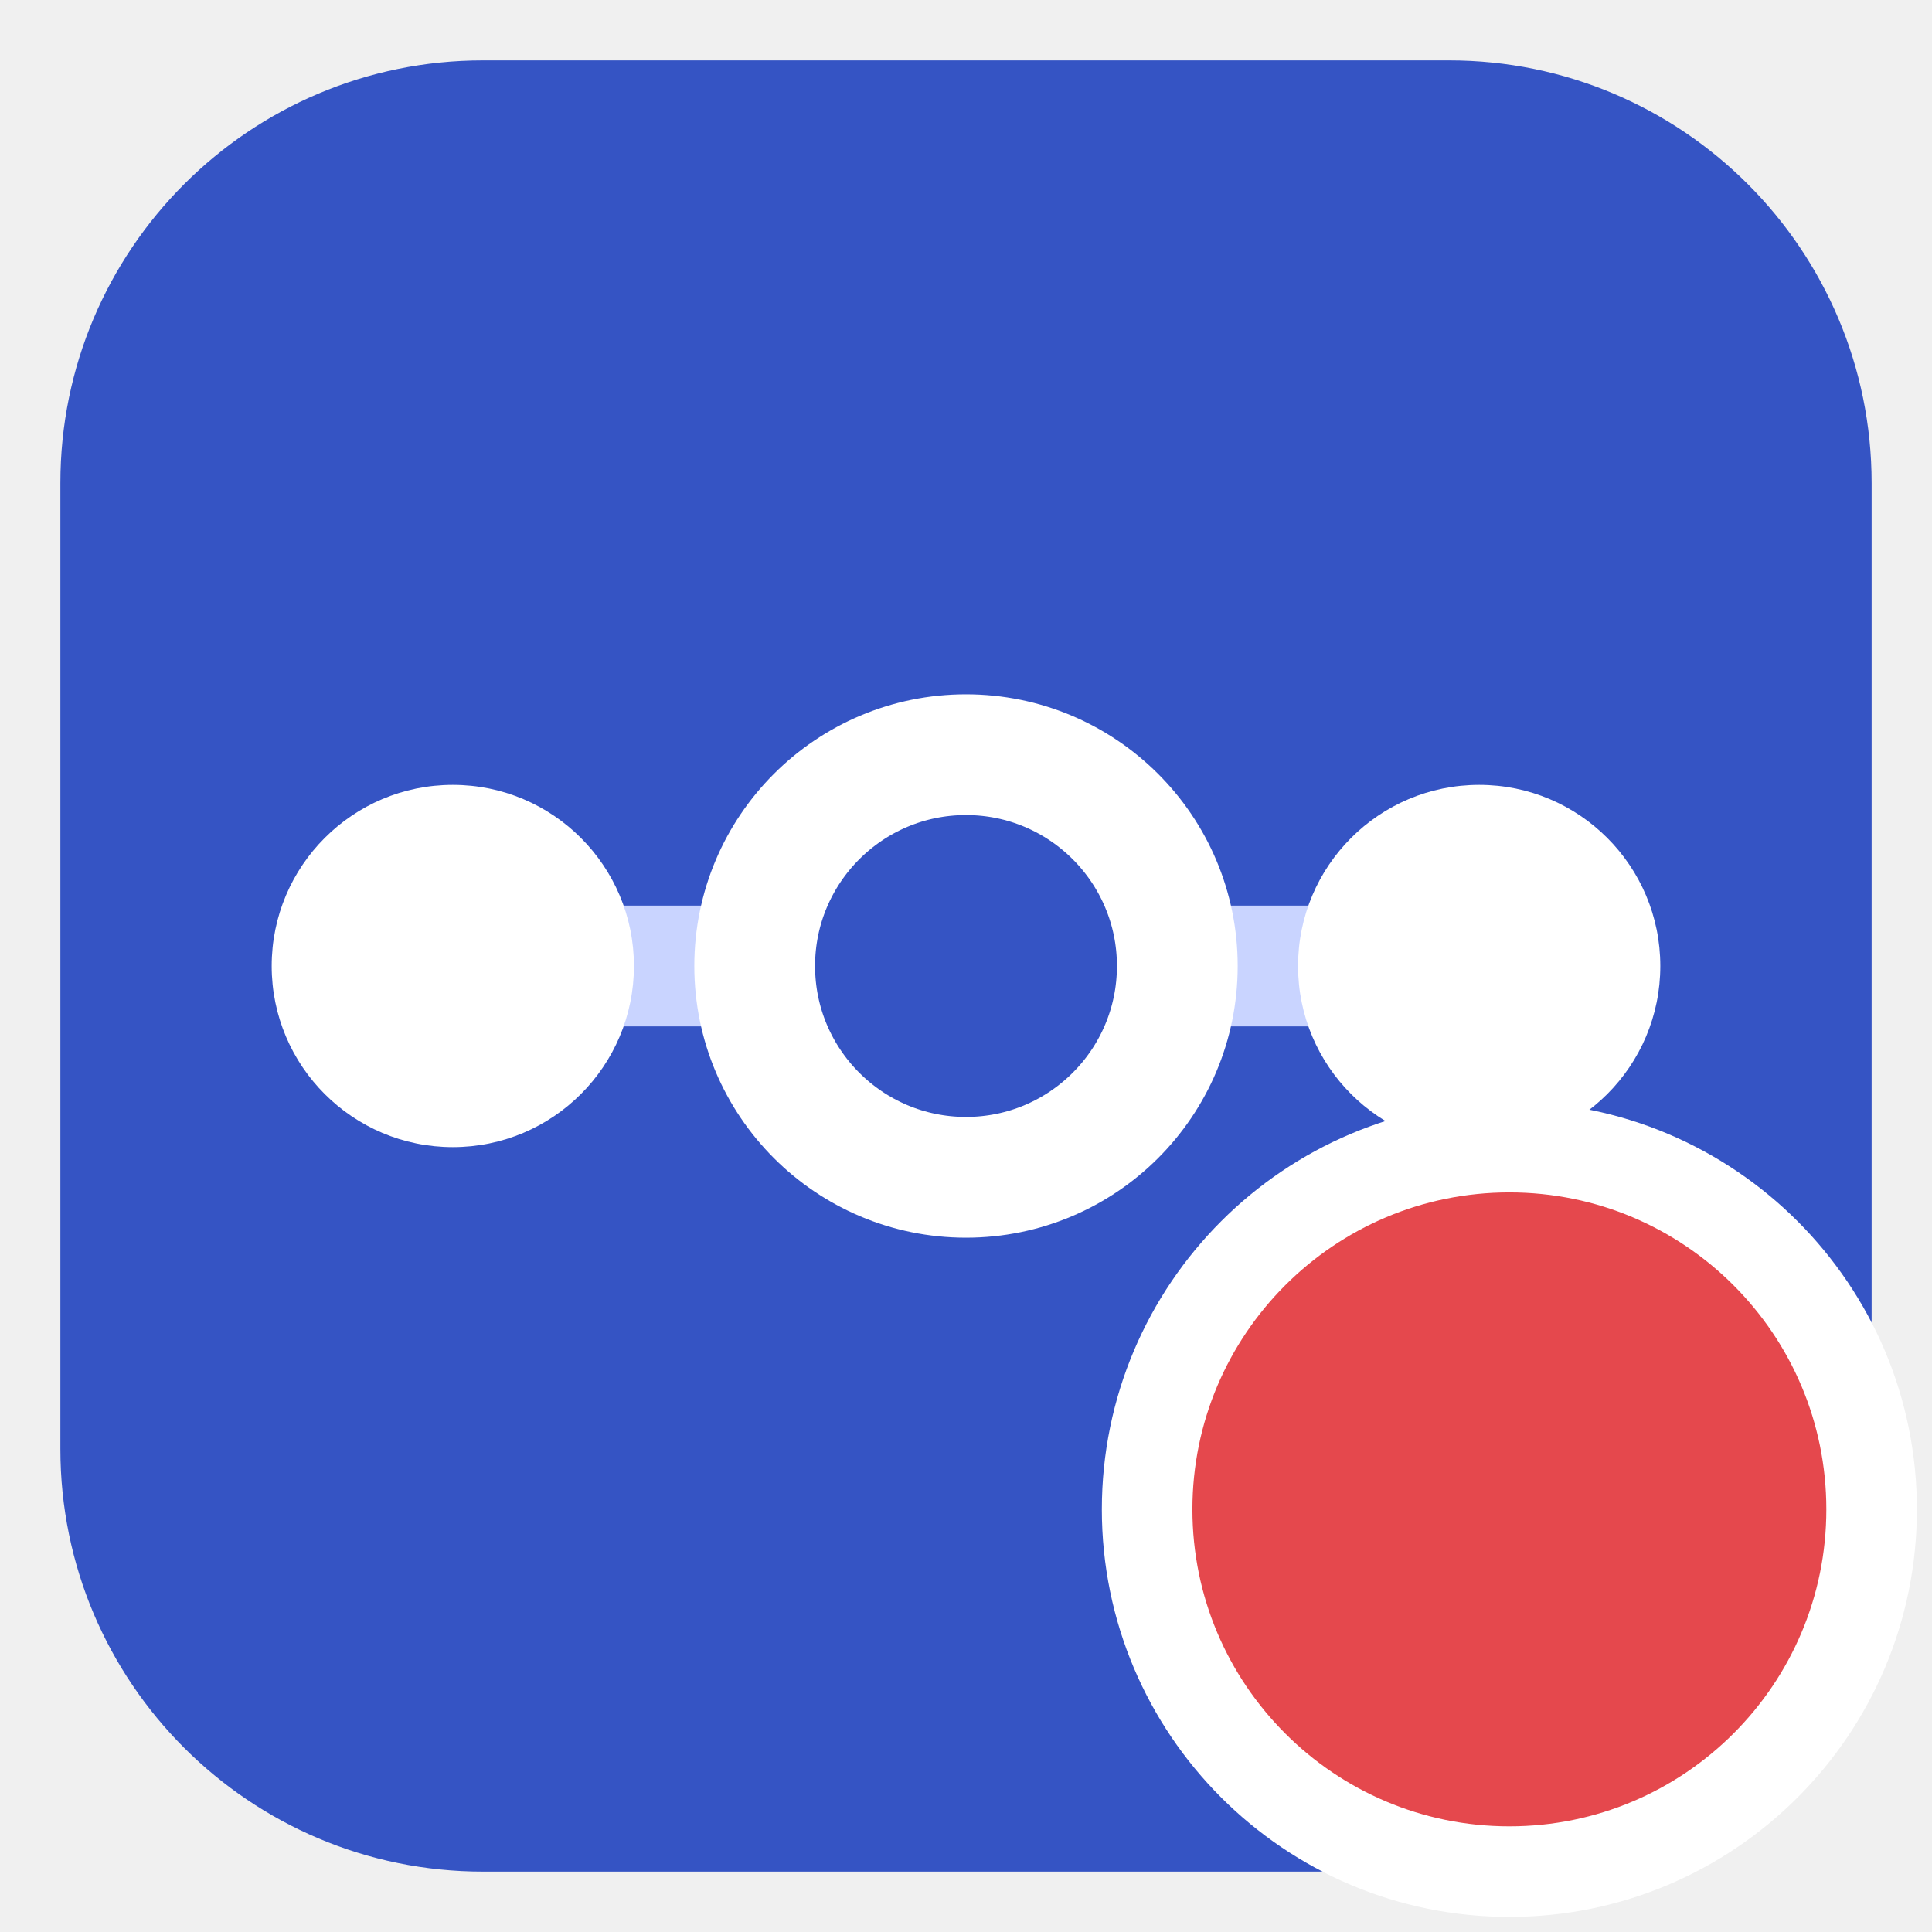
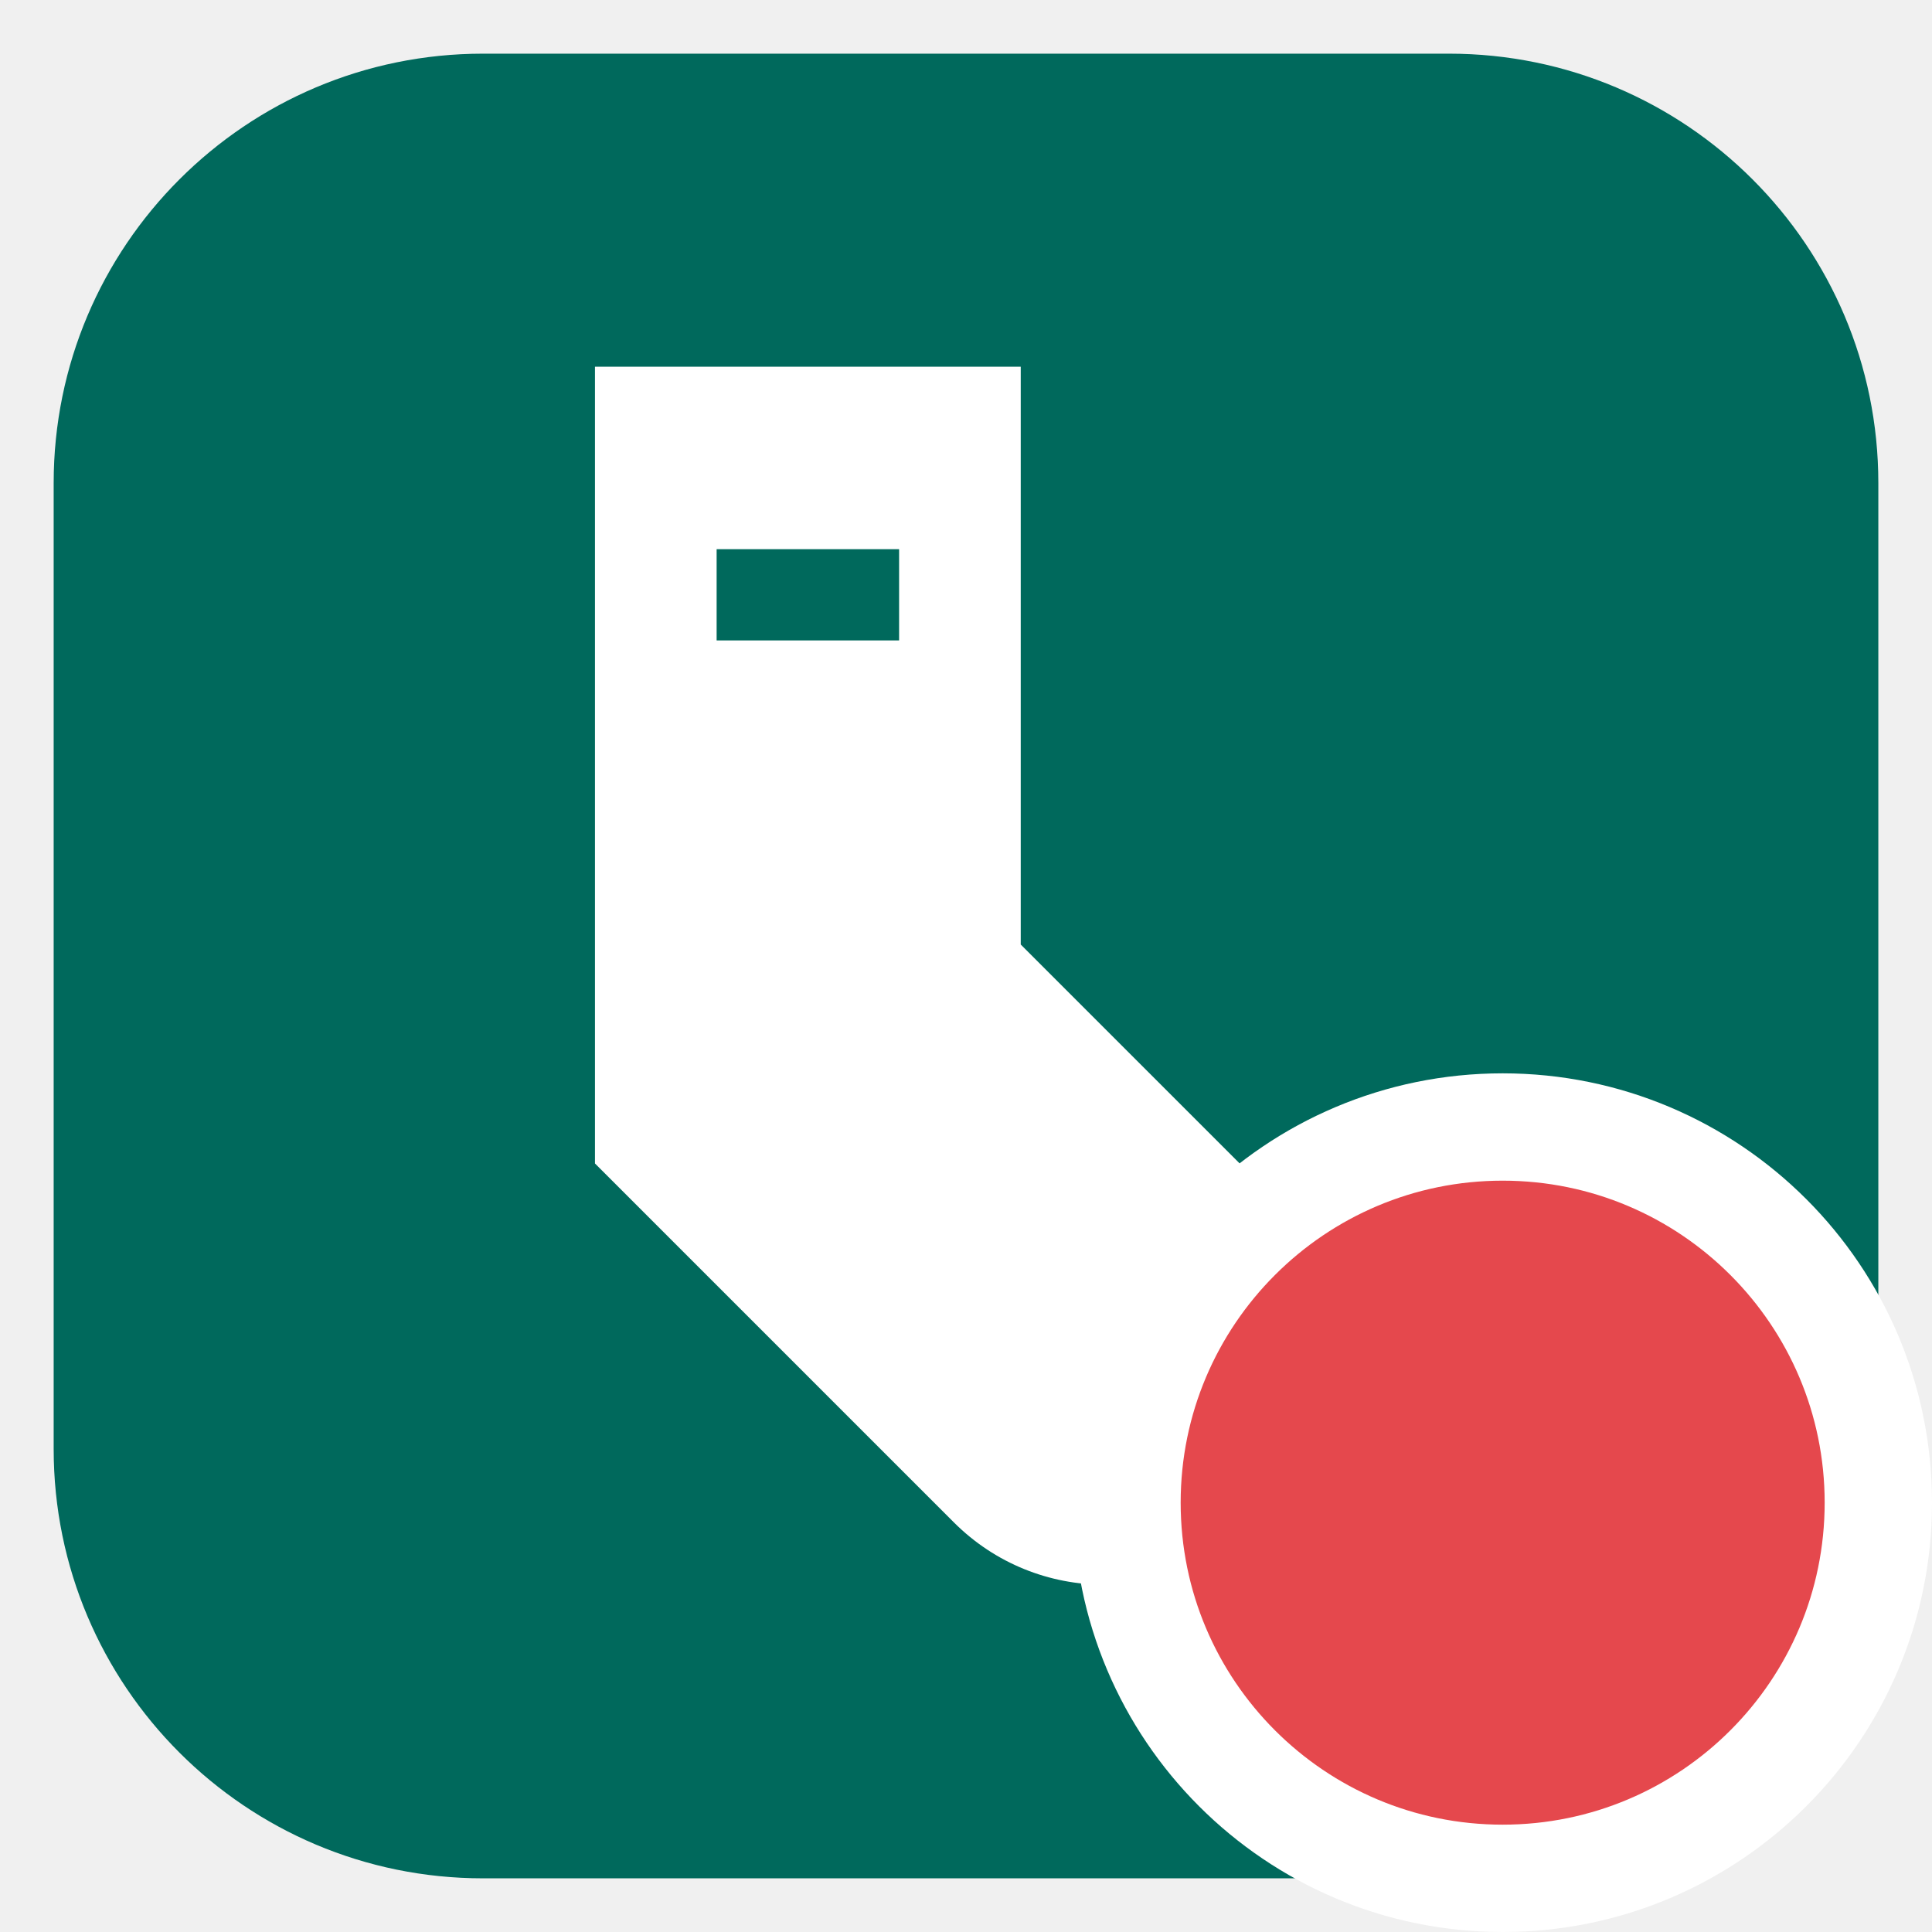
- <svg xmlns="http://www.w3.org/2000/svg" viewBox="0 0 64 64">
-   <rect x="2" y="2" width="60" height="60" rx="14" fill="#3554c4" />
-   <path d="M15 32 H49" stroke="#c9d4ff" stroke-width="4" stroke-linecap="round" />
-   <circle cx="15" cy="32" r="6" fill="#fff" />
-   <circle cx="32" cy="32" r="7" fill="#3554c4" stroke="#fff" stroke-width="4" />
-   <circle cx="49" cy="32" r="6" fill="#fff" />
-   <circle cx="50" cy="50" r="12" fill="#e5484d" stroke="#ffffff" stroke-width="3" />
+ <svg xmlns="http://www.w3.org/2000/svg" viewBox="0 0 108 108">
+   <rect x="3" y="3" width="102" height="102" rx="24" fill="#00695C" />
+   <g transform="translate(6.06 13.7) scale(3.4)">
+     <path fill="#FFFFFF" d="M8,2h7v9.5l4.2,4.2a3.5,3.5 0,0 1,0 4.95l-0.35,0.35a3.5,3.5 0,0 1,-4.95 0L8,15.1V2z" />
+     <path fill="#00695C" d="M10,5h3v1.5h-3z" />
+   </g>
+   <circle cx="84" cy="84" r="21" fill="#e5484d" stroke="#FFFFFF" stroke-width="6" />
</svg>
